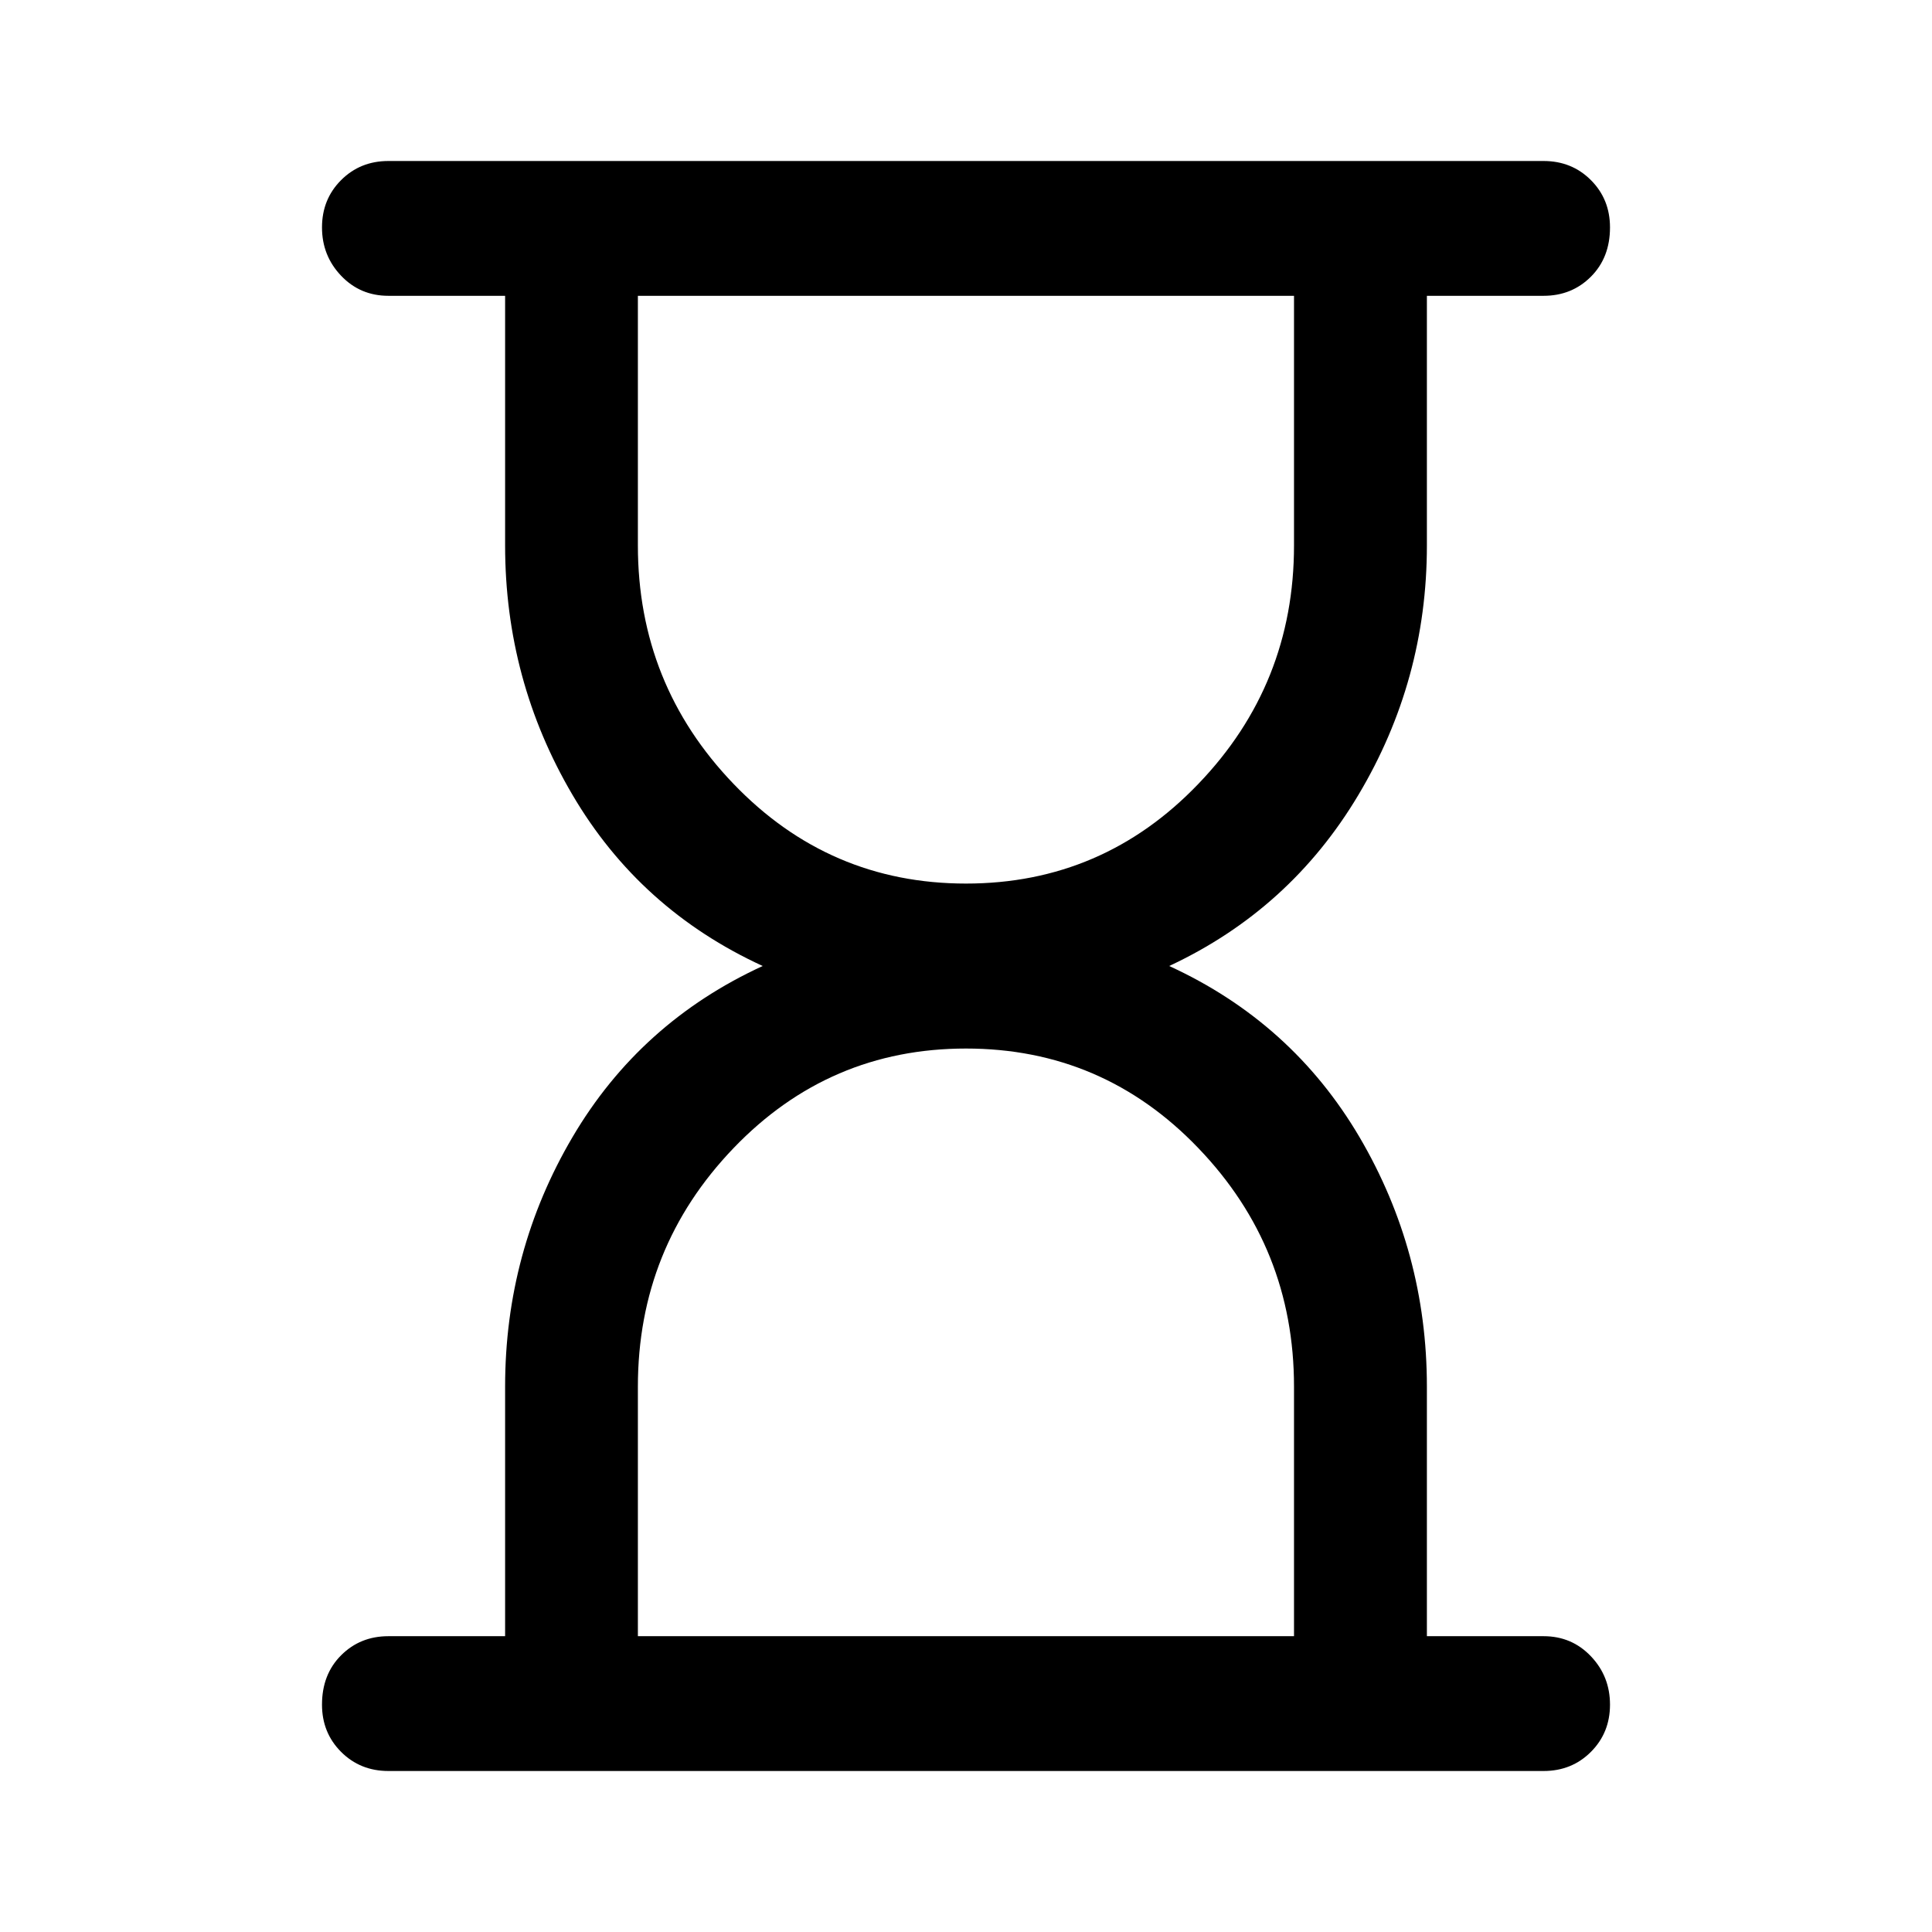
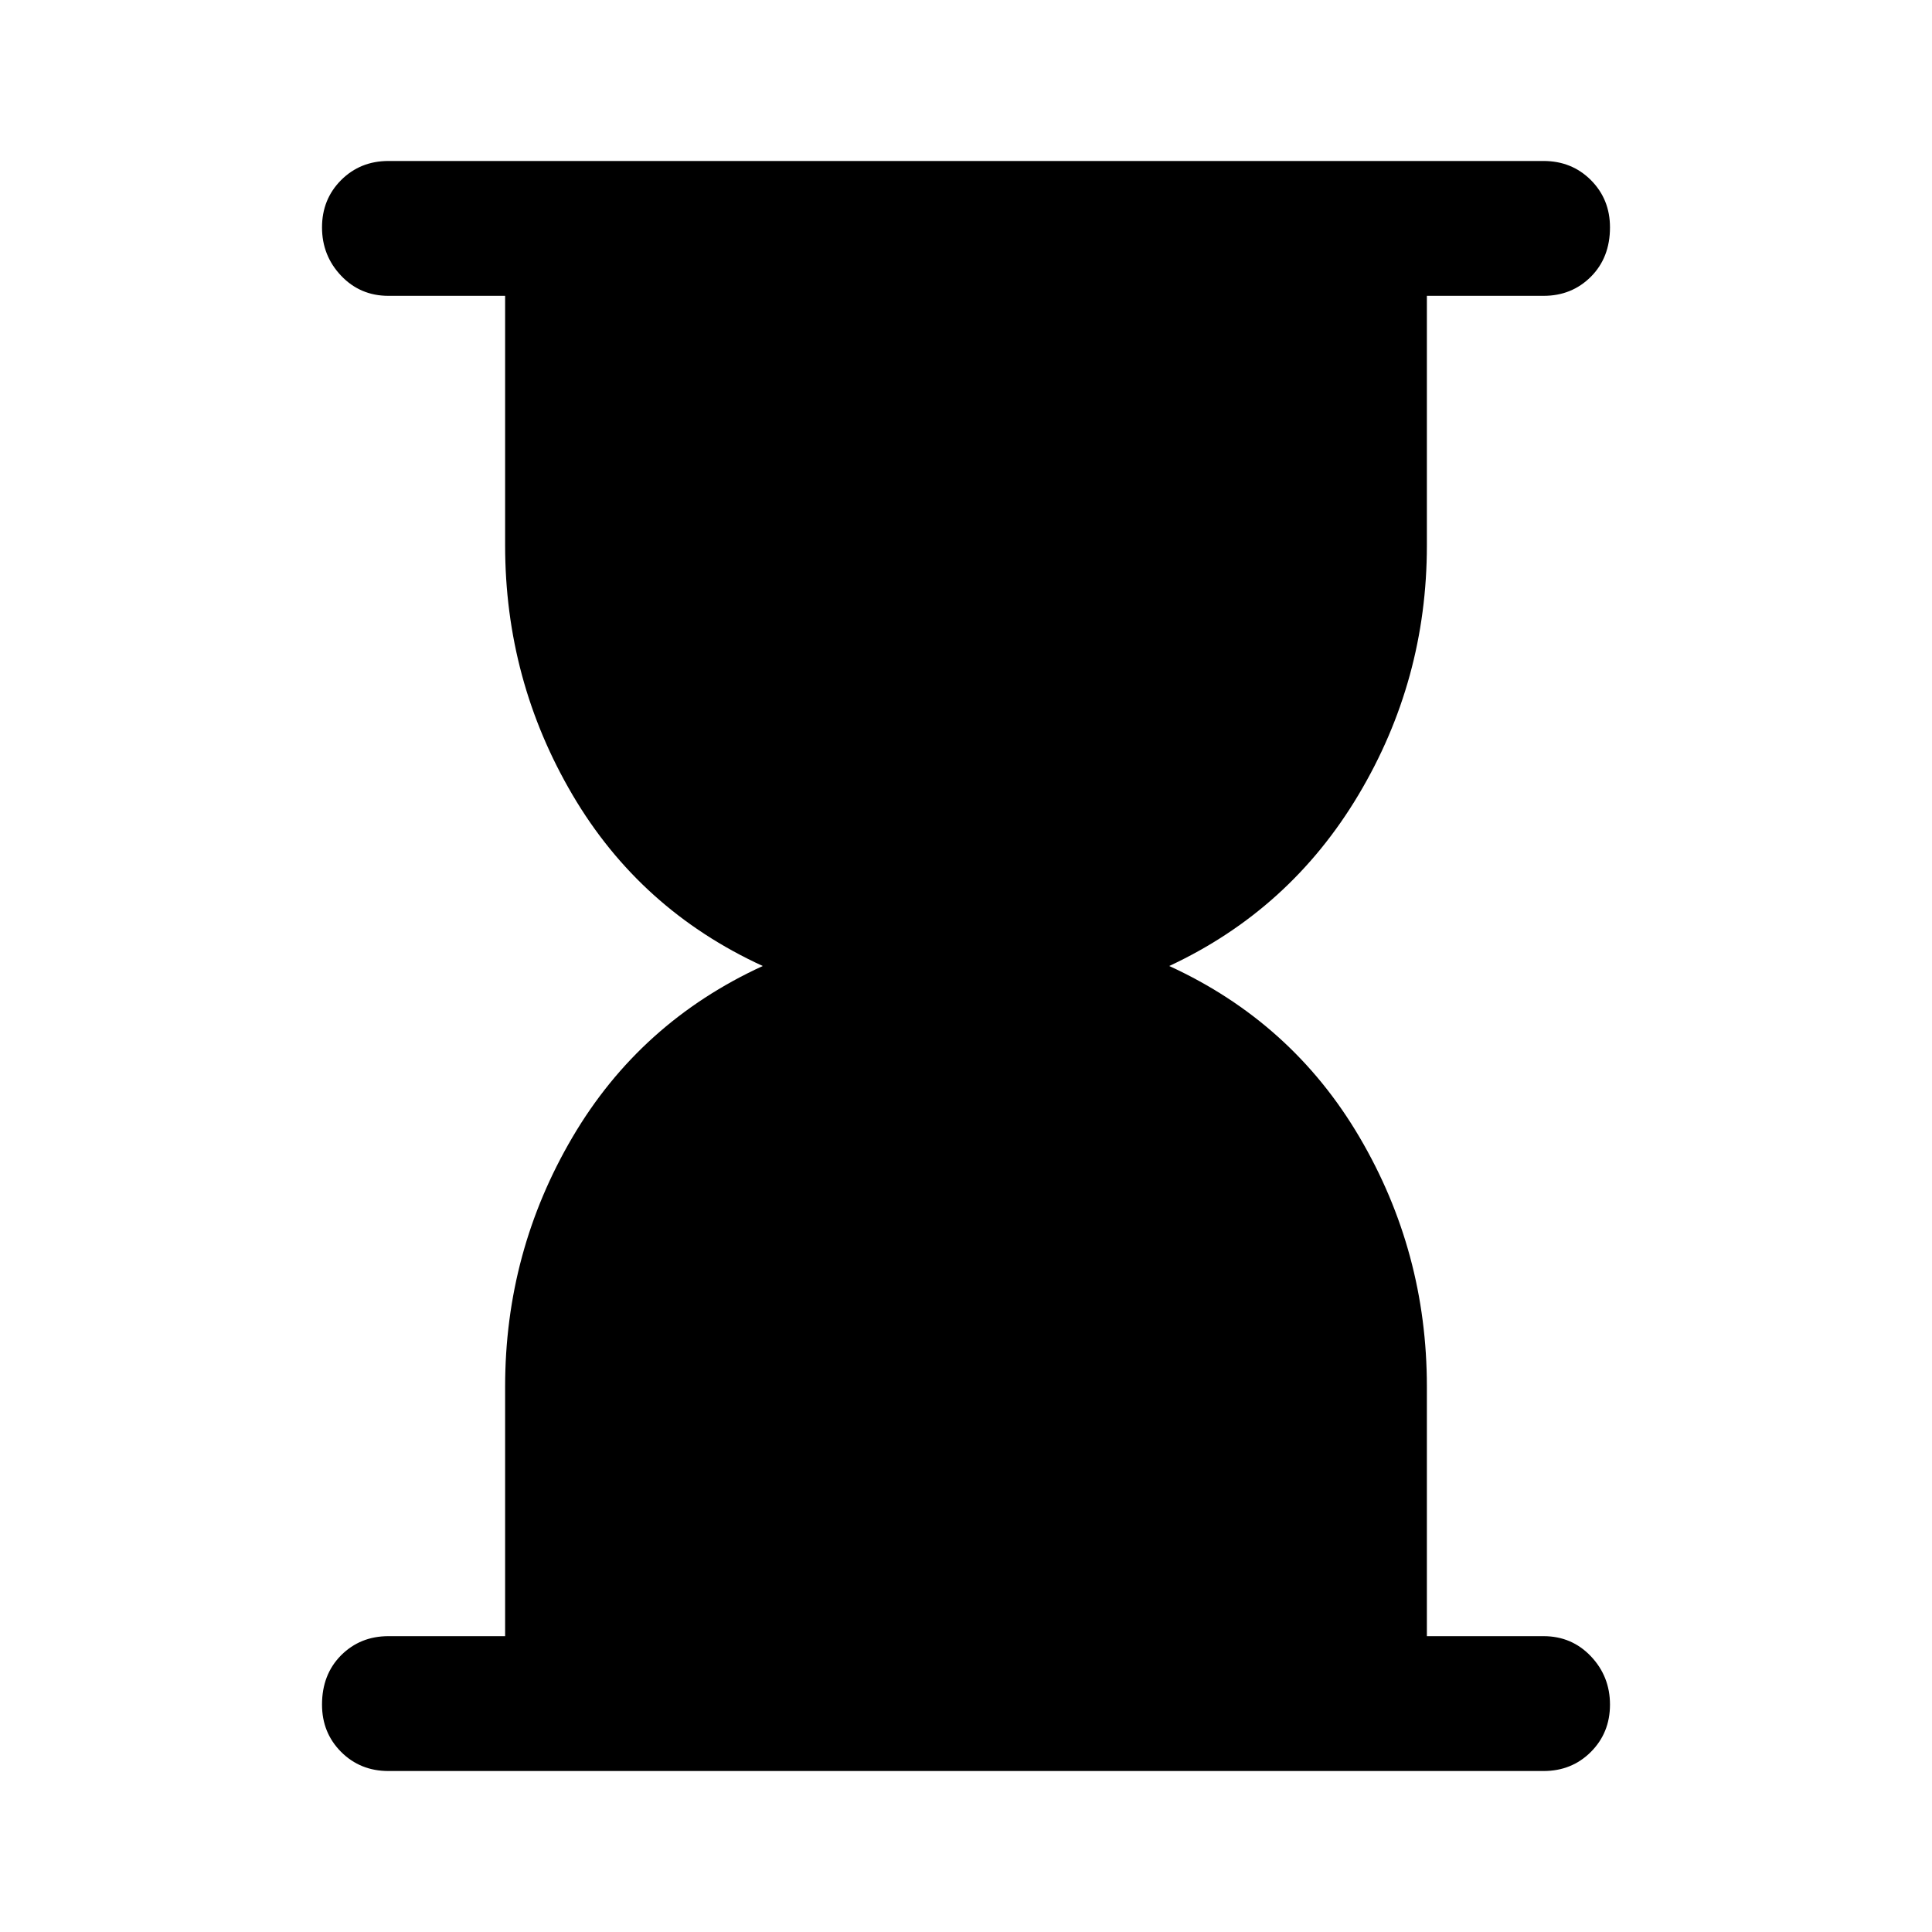
- <svg xmlns="http://www.w3.org/2000/svg" width="18" height="18" viewBox="0 0 18 18">
-   <mask id="mask0_2743_54679" style="mask-type:alpha" maskUnits="userSpaceOnUse" x="0" y="0" width="18" height="18">
-     <rect width="18" height="18" />
+ <svg xmlns="http://www.w3.org/2000/svg" width="40" height="40" viewBox="0 0 40 40">
+   <mask id="mask0_1727_3722" style="mask-type:alpha" maskUnits="userSpaceOnUse" x="0" y="0" width="40" height="40">
+     <rect width="40" height="40" />
  </mask>
-   <g mask="url(#mask0_2743_54679)">
-     <path d="M5.943 15.244H12.056V12.919C12.056 12.056 11.759 11.316 11.165 10.697C10.572 10.078 9.85 9.769 9 9.769C8.15 9.769 7.428 10.078 6.834 10.697C6.24 11.316 5.943 12.056 5.943 12.919V15.244ZM9 8.232C9.85 8.232 10.572 7.922 11.165 7.303C11.759 6.685 12.056 5.944 12.056 5.082V2.756H5.943V5.082C5.943 5.944 6.24 6.685 6.834 7.303C7.428 7.922 8.15 8.232 9 8.232ZM14.381 16.5H3.619C3.444 16.5 3.297 16.441 3.178 16.322C3.059 16.203 3 16.056 3 15.882C3 15.694 3.059 15.541 3.178 15.422C3.297 15.303 3.444 15.244 3.619 15.244H4.706V12.919C4.706 12.081 4.915 11.306 5.334 10.594C5.753 9.882 6.344 9.35 7.106 9C6.344 8.65 5.753 8.119 5.334 7.406C4.915 6.694 4.706 5.919 4.706 5.082V2.756H3.619C3.444 2.756 3.297 2.694 3.178 2.569C3.059 2.444 3 2.294 3 2.119C3 1.944 3.059 1.797 3.178 1.678C3.297 1.559 3.444 1.5 3.619 1.5H14.381C14.556 1.5 14.703 1.559 14.822 1.678C14.941 1.797 15 1.944 15 2.119C15 2.306 14.941 2.459 14.822 2.578C14.703 2.697 14.556 2.756 14.381 2.756H13.294V5.082C13.294 5.919 13.081 6.694 12.656 7.406C12.231 8.119 11.643 8.65 10.893 9C11.656 9.35 12.247 9.882 12.666 10.594C13.084 11.306 13.294 12.081 13.294 12.919V15.244H14.381C14.556 15.244 14.703 15.306 14.822 15.431C14.941 15.556 15 15.706 15 15.882C15 16.056 14.941 16.203 14.822 16.322C14.703 16.441 14.556 16.5 14.381 16.5Z" />
+   <g mask="url(#mask0_1727_3722)">
+     <path d="M8.042 36.667C7.653 36.667 7.326 36.535 7.062 36.271C6.799 36.007 6.667 35.681 6.667 35.292C6.667 34.875 6.799 34.535 7.062 34.271C7.326 34.007 7.653 33.875 8.042 33.875H10.458V28.708C10.458 26.847 10.923 25.125 11.854 23.542C12.785 21.959 14.097 20.778 15.792 20C14.097 19.222 12.785 18.041 11.854 16.458C10.923 14.875 10.458 13.153 10.458 11.292V6.125H8.042C7.653 6.125 7.326 5.986 7.062 5.708C6.799 5.431 6.667 5.097 6.667 4.708C6.667 4.319 6.799 3.993 7.062 3.729C7.326 3.465 7.653 3.333 8.042 3.333H31.958C32.347 3.333 32.674 3.465 32.938 3.729C33.201 3.993 33.333 4.319 33.333 4.708C33.333 5.125 33.201 5.465 32.938 5.729C32.674 5.993 32.347 6.125 31.958 6.125H29.542V11.292C29.542 13.153 29.07 14.875 28.125 16.458C27.18 18.041 25.875 19.222 24.208 20C25.903 20.778 27.215 21.959 28.146 23.542C29.077 25.125 29.542 26.847 29.542 28.708V33.875H31.958C32.347 33.875 32.674 34.014 32.938 34.292C33.201 34.569 33.333 34.903 33.333 35.292C33.333 35.681 33.201 36.007 32.938 36.271C32.674 36.535 32.347 36.667 31.958 36.667H8.042Z" />
  </g>
</svg>
